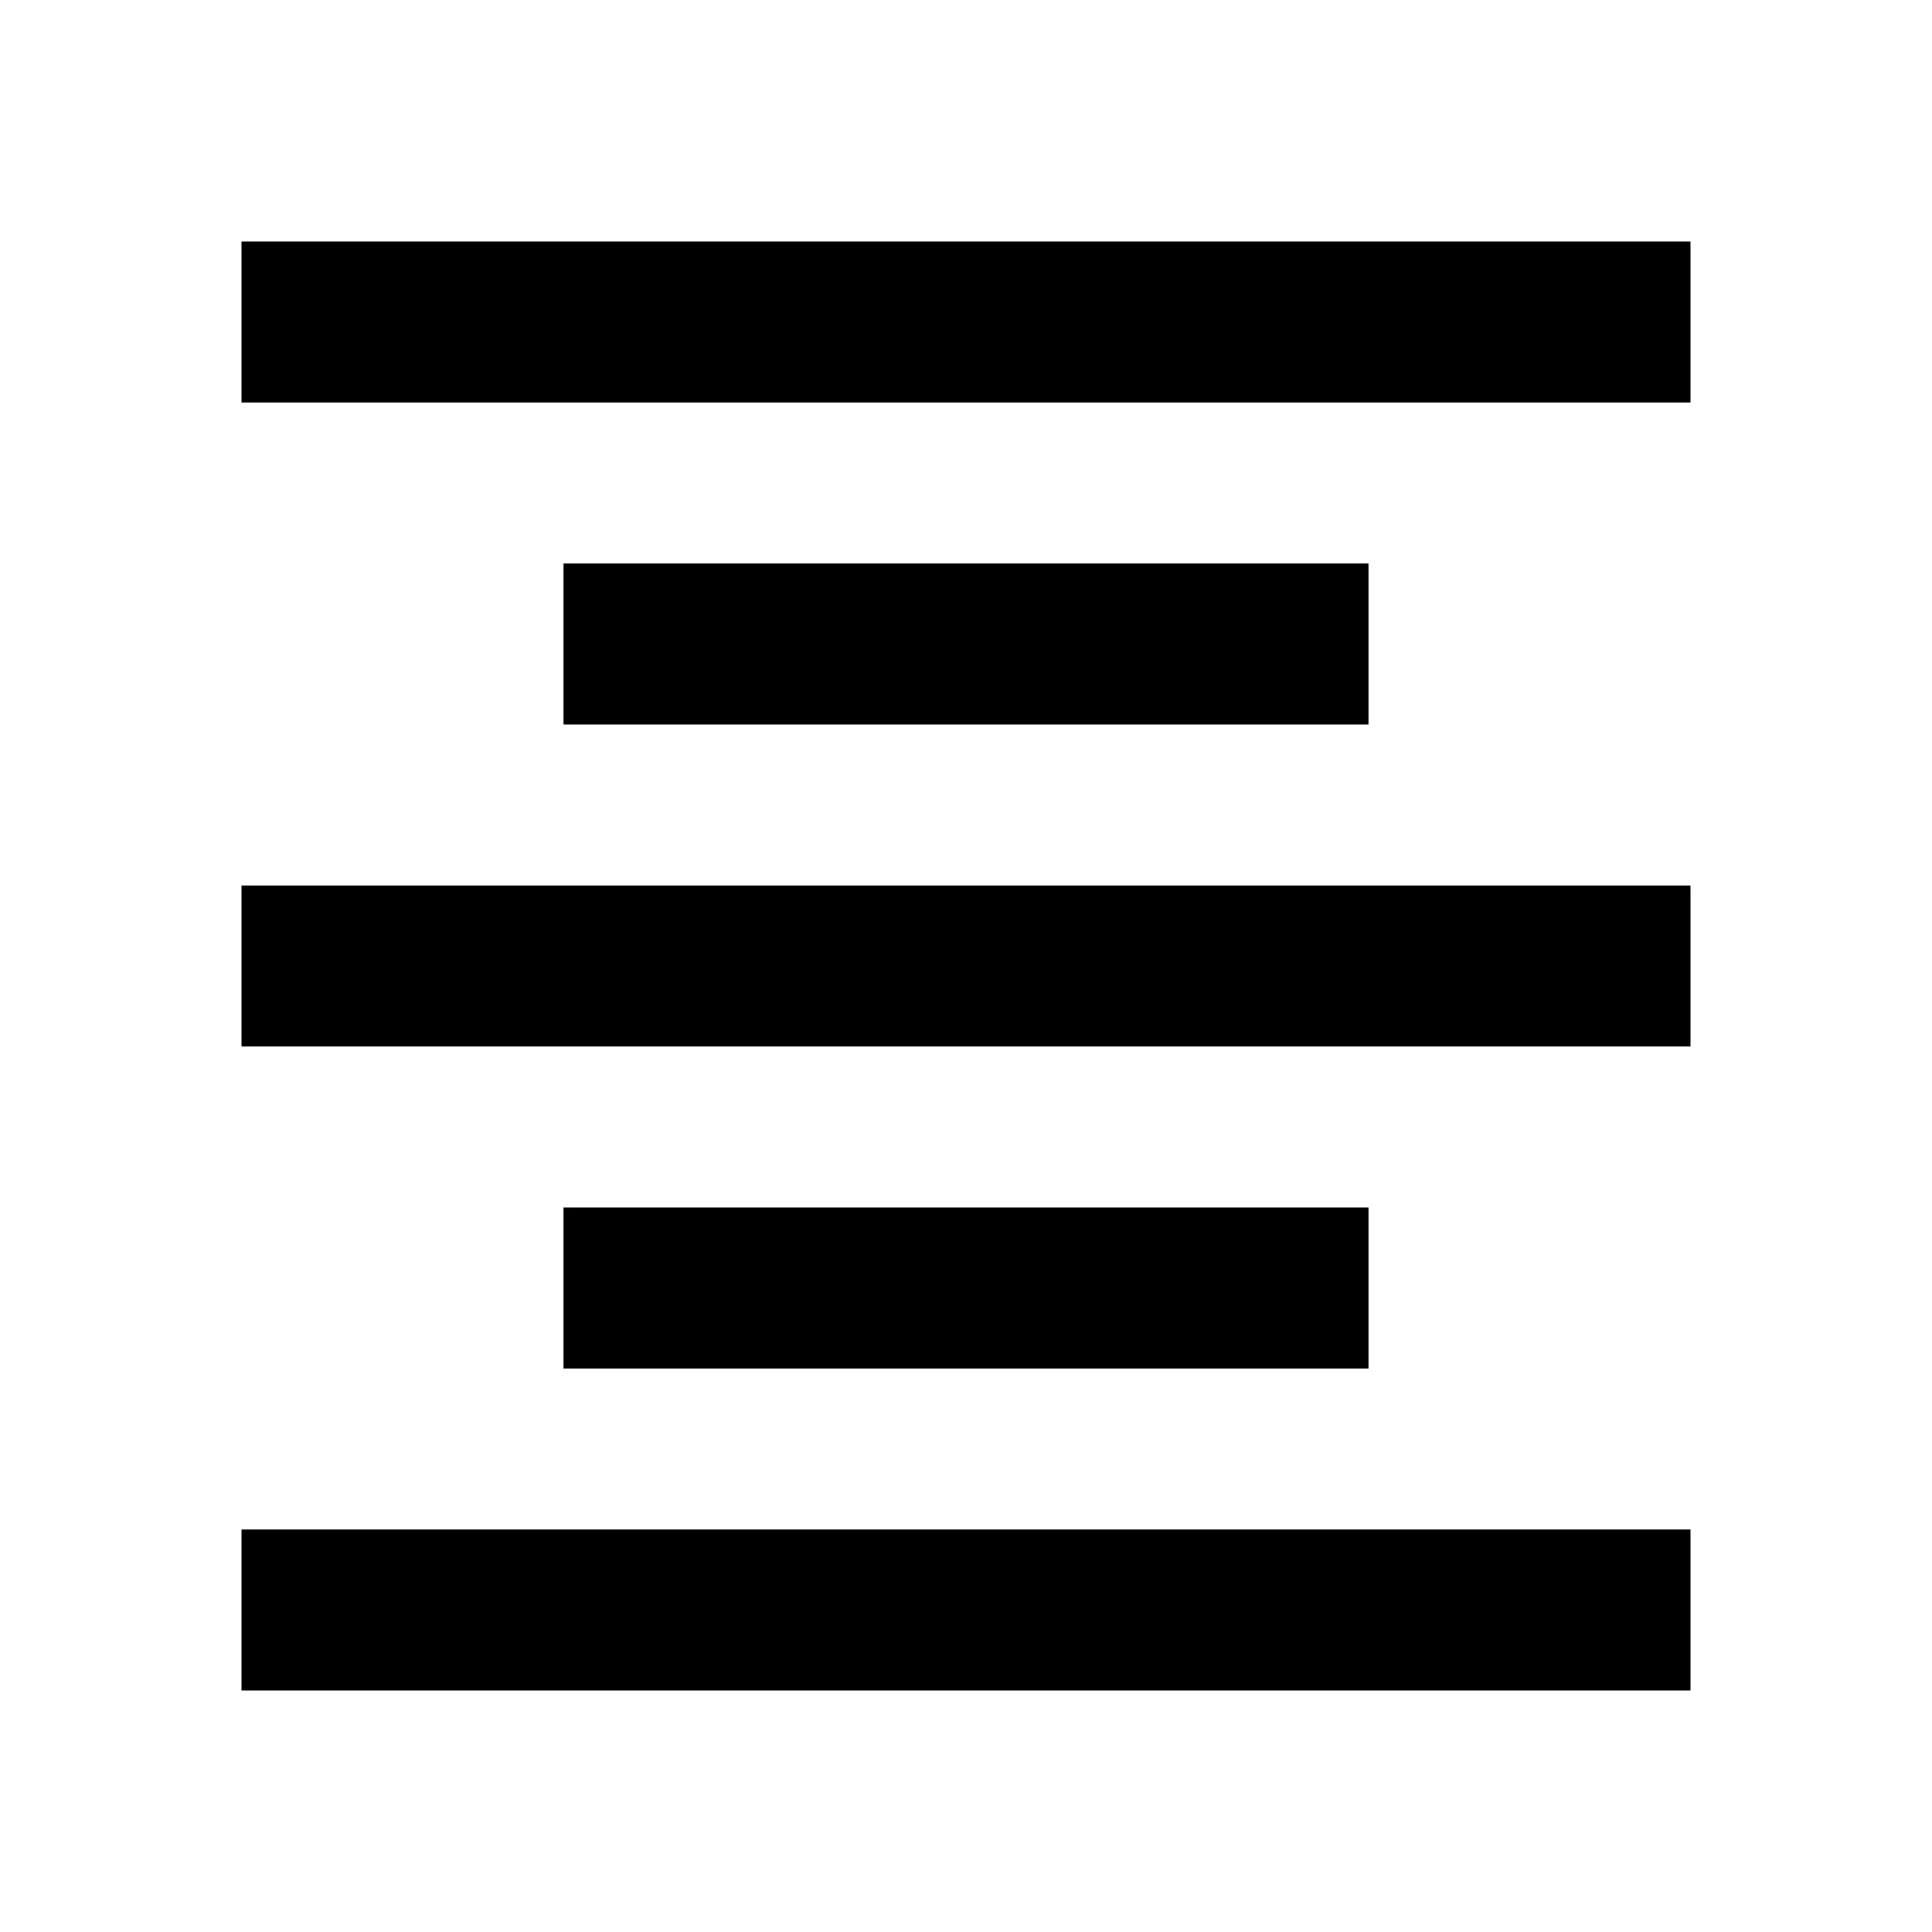
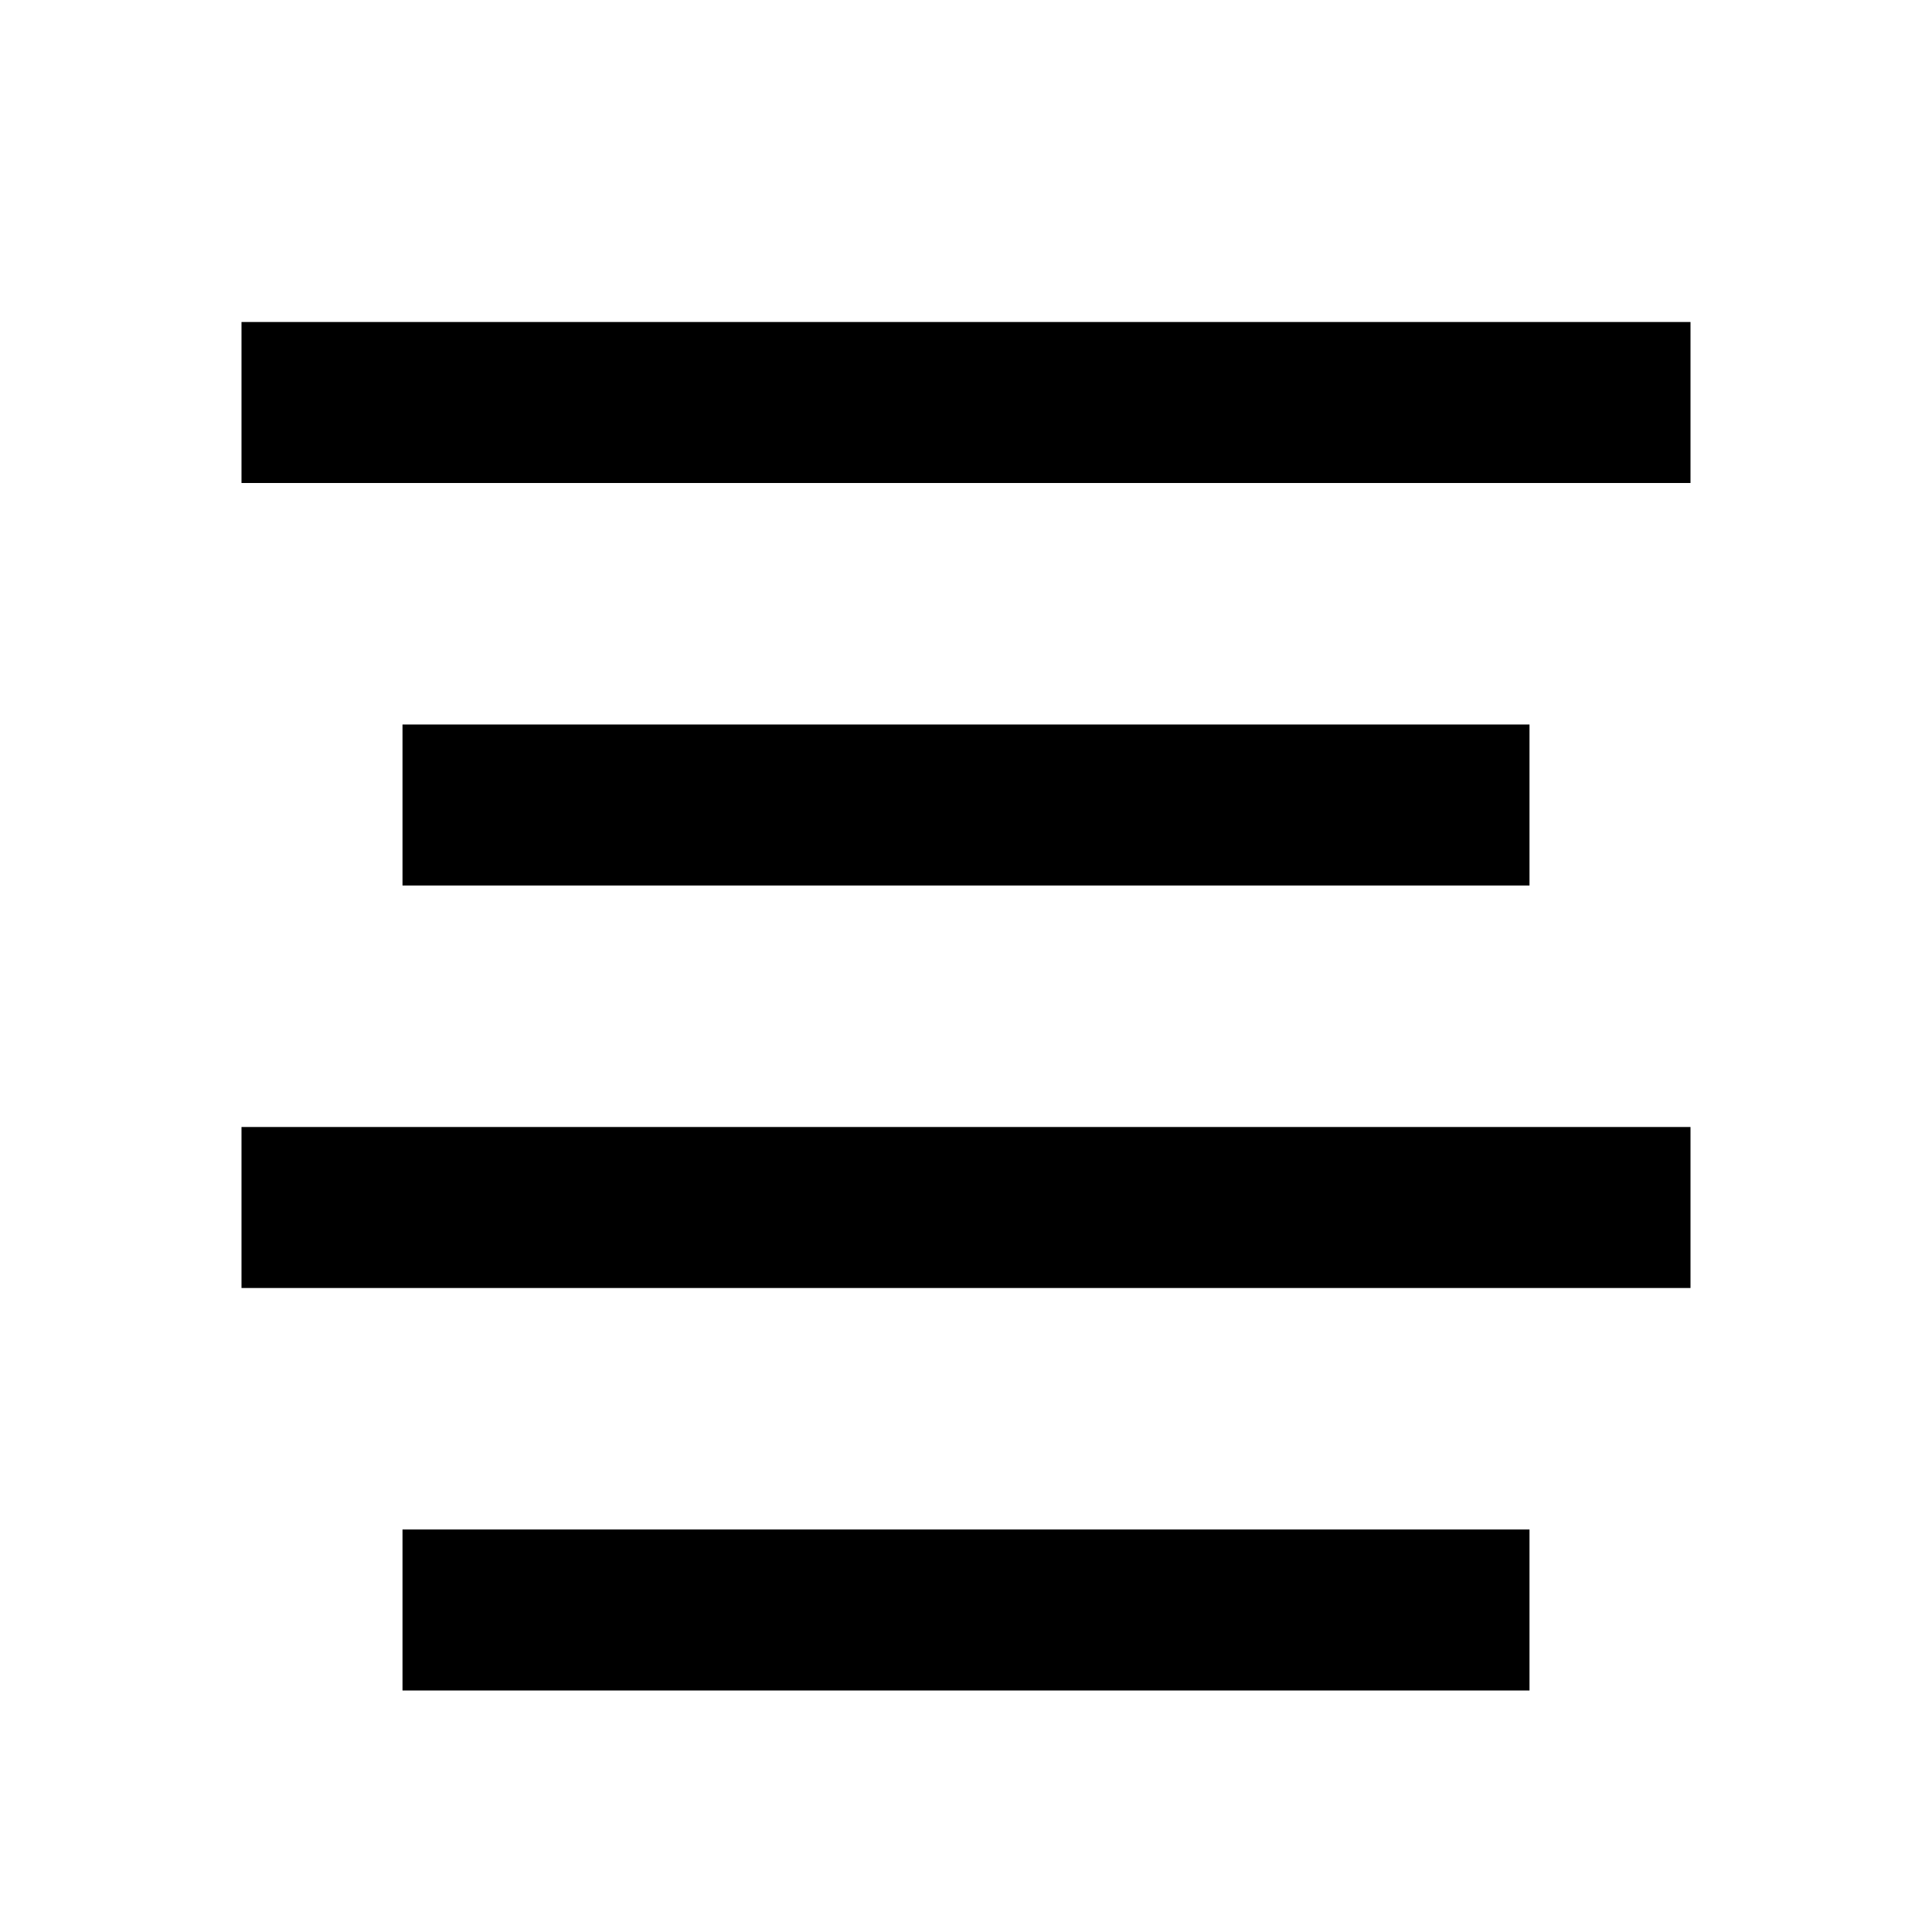
- <svg xmlns="http://www.w3.org/2000/svg" data-license="Apache License 2.0" data-source="Material Design" viewBox="0 0 24 24">
-   <path d="M7 15v2h10v-2H7zm-4 6h18v-2H3v2zm0-8h18v-2H3v2zm4-6v2h10V7H7zM3 3v2h18V3H3z" />
+ <svg xmlns="http://www.w3.org/2000/svg" viewBox="0 0 24 24" data-license="Apache License 2.0" data-source="Material Design" fill="currentColor">
+   <path d="M3 4H21V6H3V4ZM5 19H19V21H5V19ZM3 14H21V16H3V14ZM5 9H19V11H5V9Z" />
</svg>
